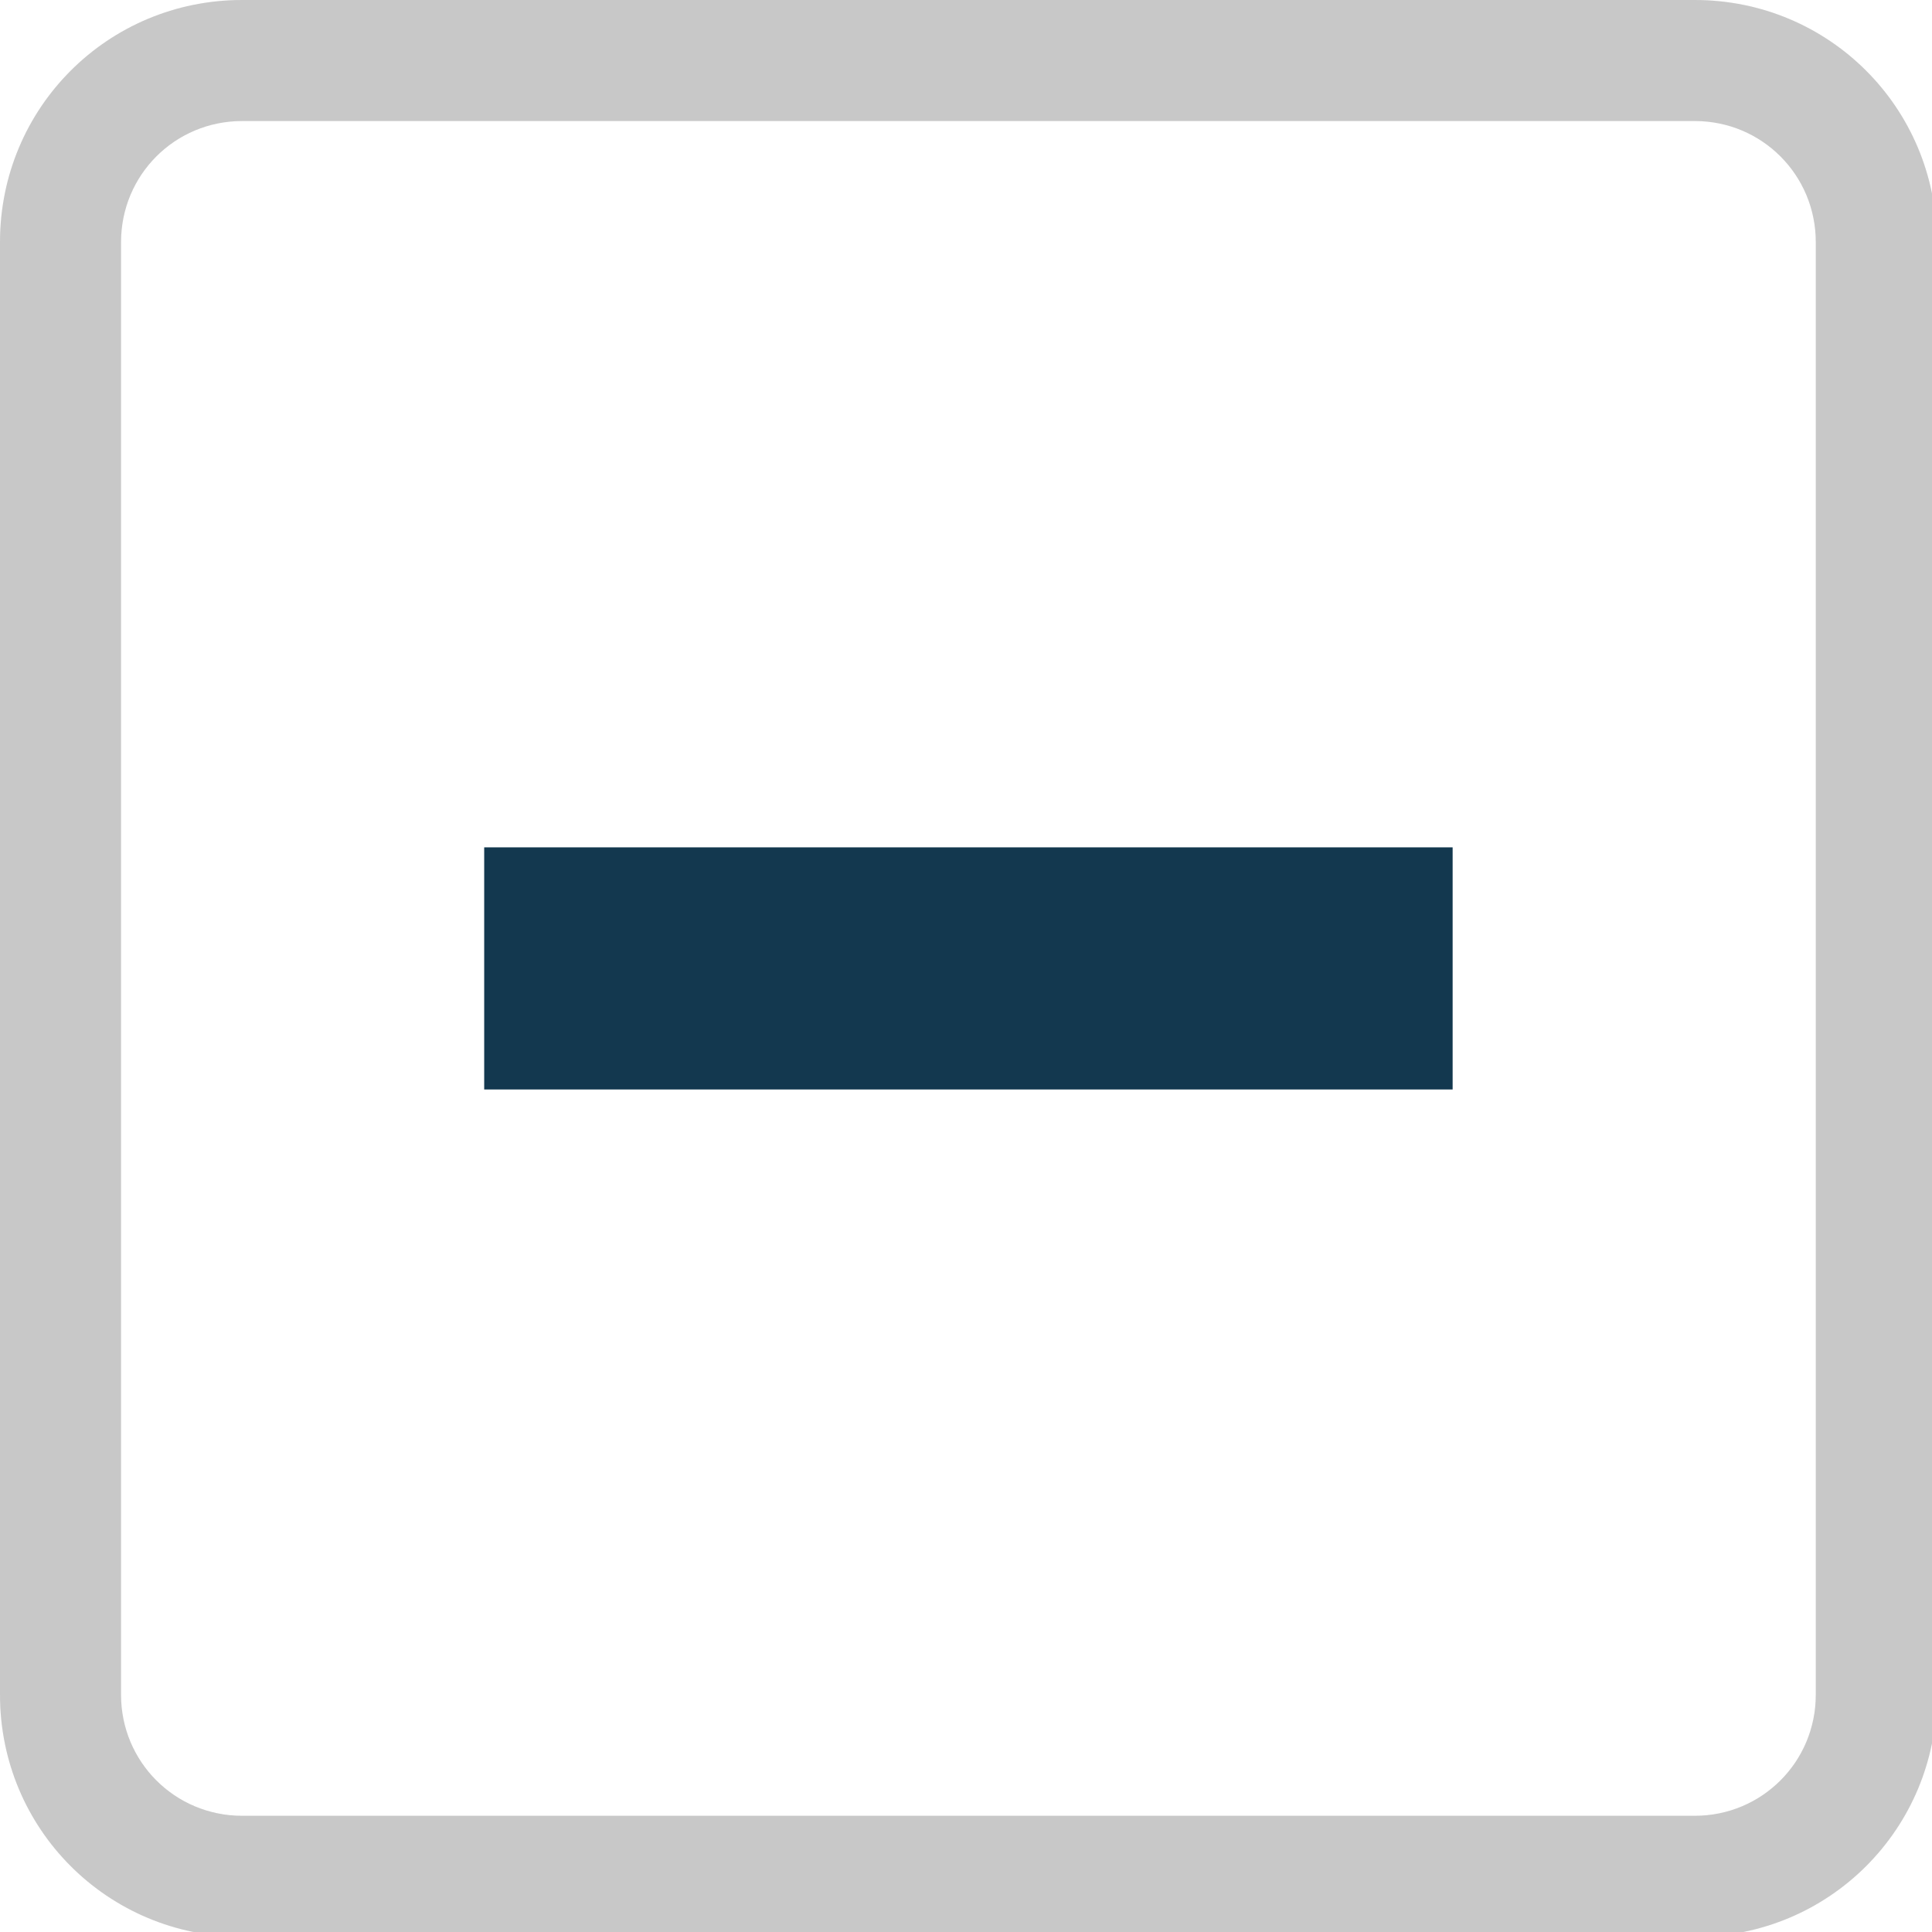
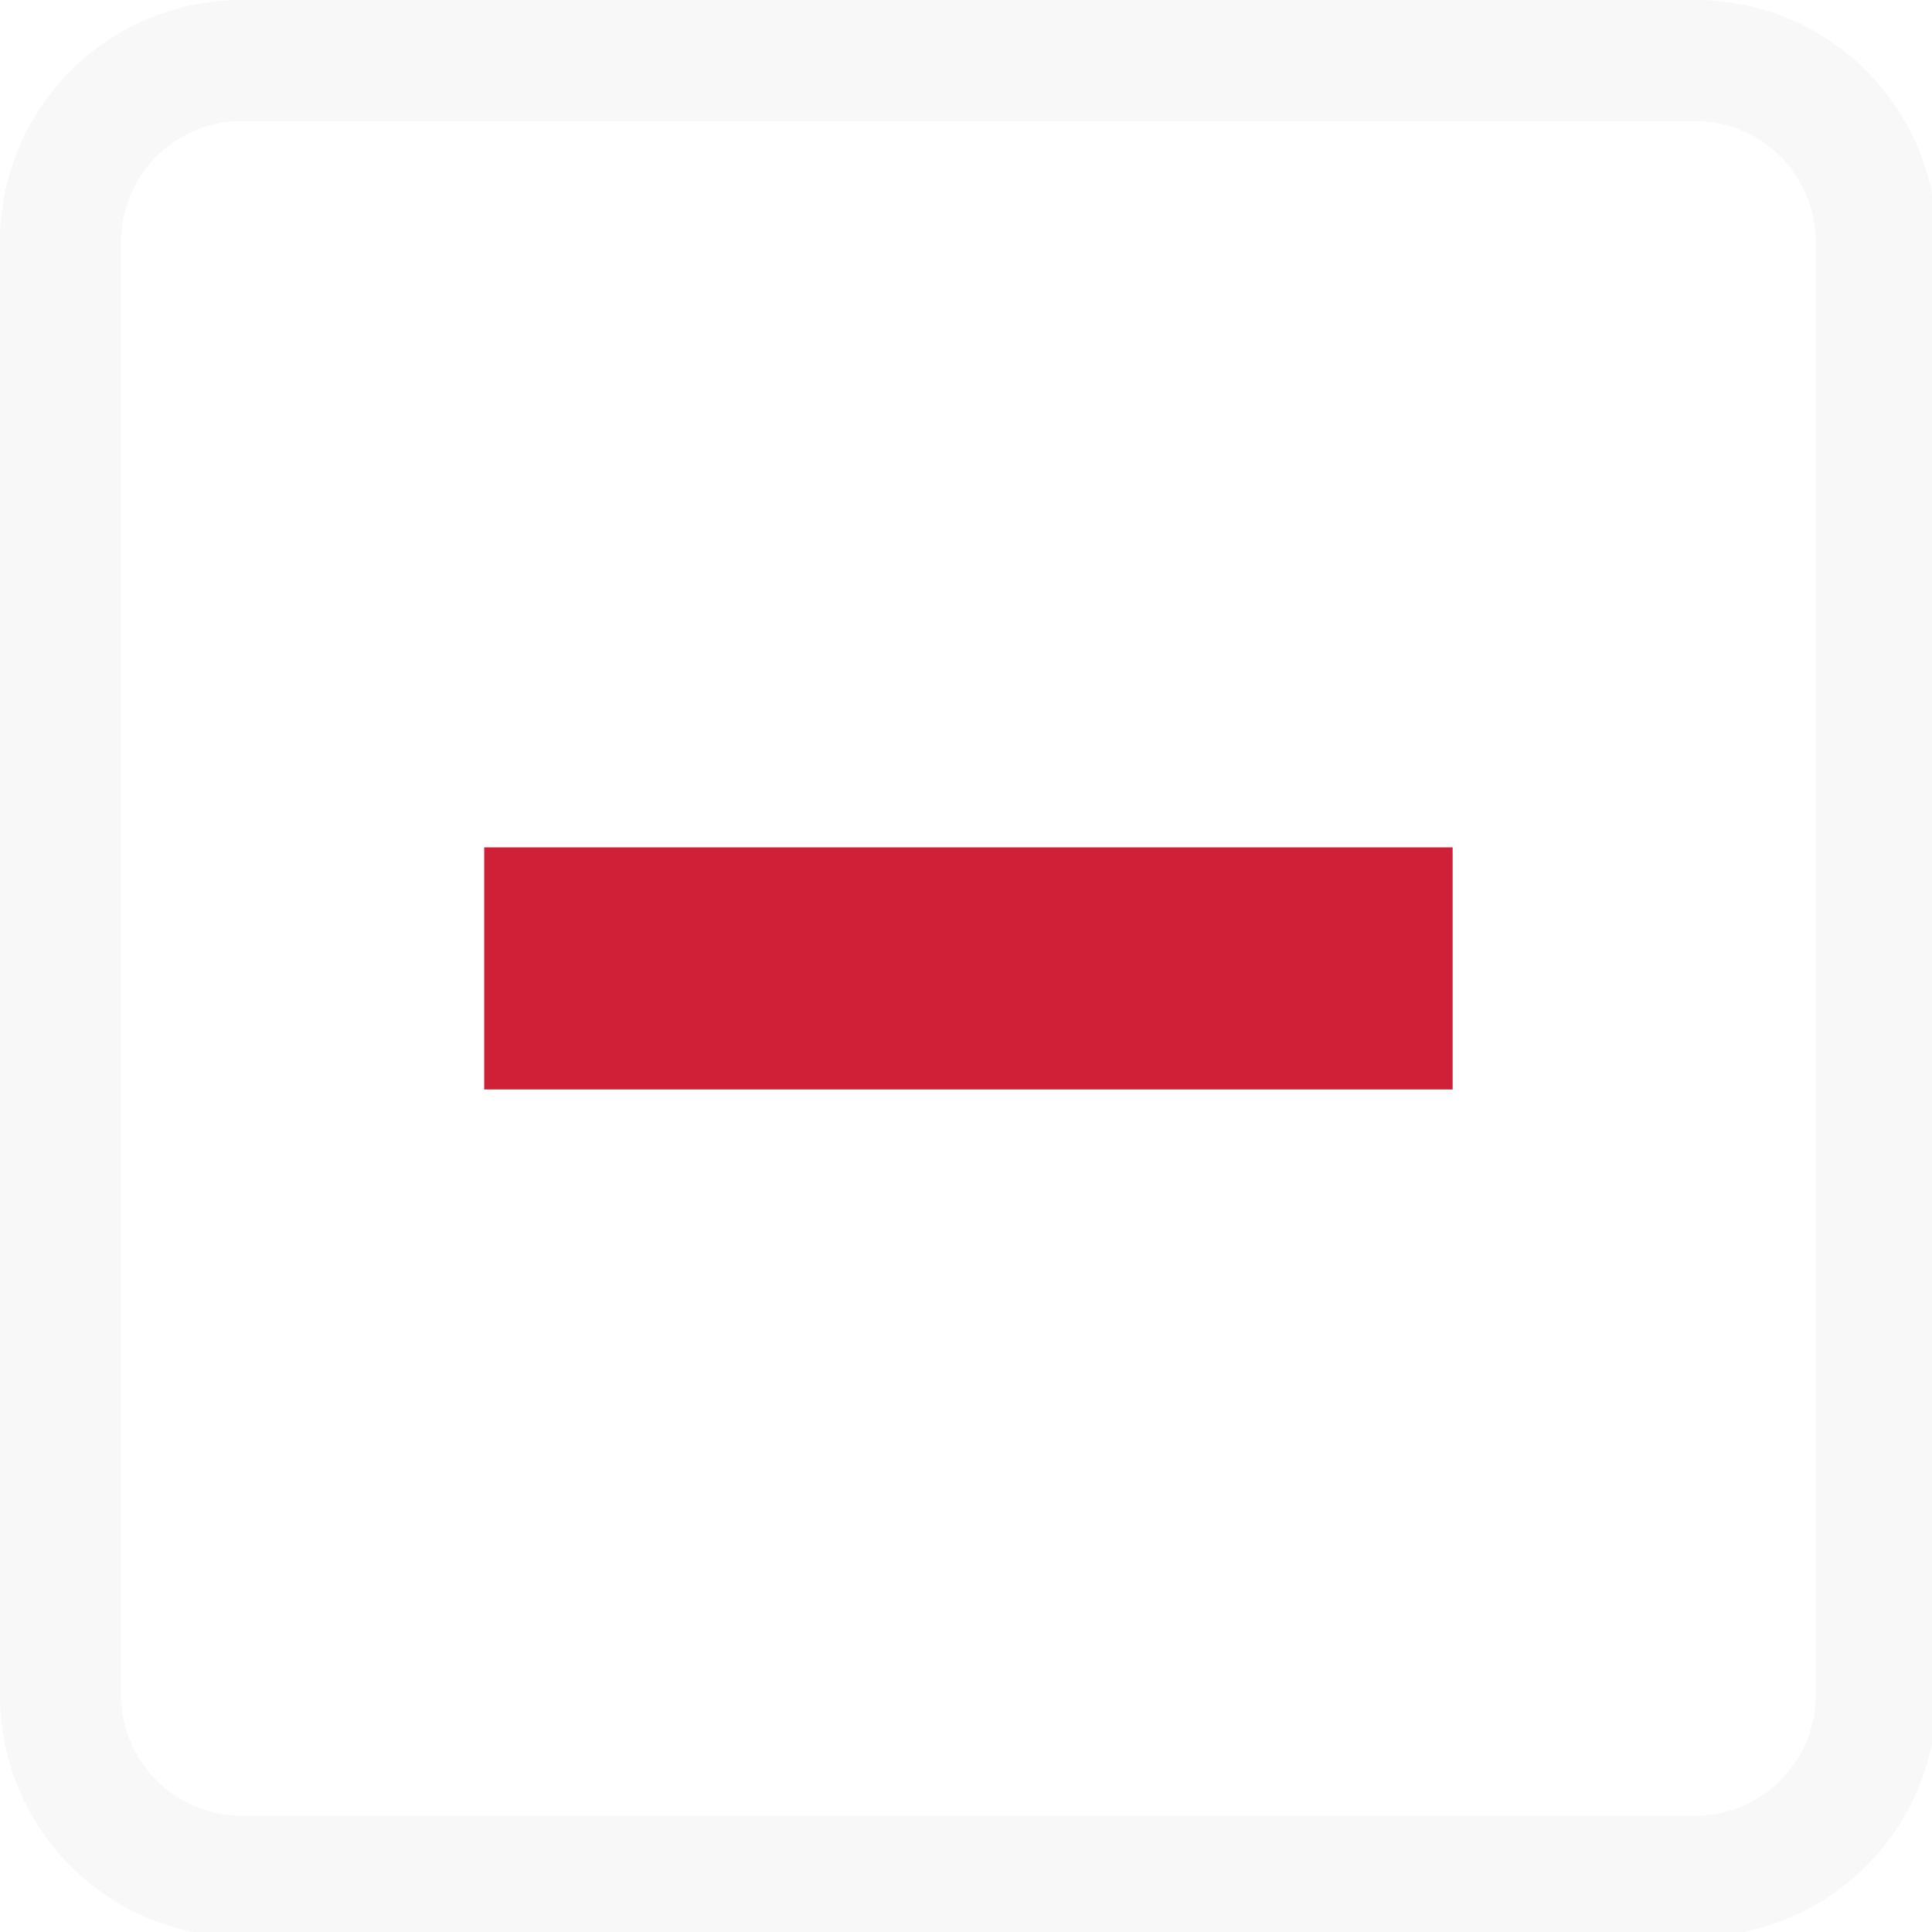
<svg xmlns="http://www.w3.org/2000/svg" width="133pt" height="133pt" viewBox="0 0 133 133" version="1.1">
  <g id="surface1">
-     <path style=" stroke:none;fill-rule:nonzero;fill:#a0a0a0;fill-opacity:0.5;" d="M 16.668 0 C 7.422 0 0 7.422 0 16.668 L 0 116.668 C 0 125.91 7.422 133.332 16.668 133.332 L 116.668 133.332 C 125.91 133.332 133.332 125.91 133.332 116.668 L 133.332 16.668 C 133.332 7.422 125.91 0 116.668 0 Z M 16.668 8.332 L 116.668 8.332 C 121.289 8.332 125 12.043 125 16.668 L 125 116.668 C 125 121.289 121.289 125 116.668 125 L 16.668 125 C 12.043 125 8.332 121.289 8.332 116.668 L 8.332 16.668 C 8.332 12.043 12.043 8.332 16.668 8.332 Z M 16.668 8.332 " />
-     <path style=" stroke:none;fill-rule:nonzero;fill:#a0a0a0;fill-opacity:0.15;" d="M 16.668 0 C 7.422 0 0 7.422 0 16.668 L 0 116.668 C 0 125.91 7.422 133.332 16.668 133.332 L 116.668 133.332 C 125.91 133.332 133.332 125.91 133.332 116.668 L 133.332 16.668 C 133.332 7.422 125.91 0 116.668 0 Z M 16.668 8.332 L 116.668 8.332 C 121.289 8.332 125 12.043 125 16.668 L 125 116.668 C 125 121.289 121.289 125 116.668 125 L 16.668 125 C 12.043 125 8.332 121.289 8.332 116.668 L 8.332 16.668 C 8.332 12.043 12.043 8.332 16.668 8.332 Z M 16.668 8.332 " />
-     <path style=" stroke:none;fill-rule:nonzero;fill:#13384f;fill-opacity:1;" d="M 33.332 58.332 L 100 58.332 L 100 75 L 33.332 75 Z M 33.332 58.332 " />
+     <path style=" stroke:none;fill-rule:nonzero;fill:#f5f5f5;fill-opacity:0.5;" d="M 16.668 0 C 7.422 0 0 7.422 0 16.668 L 0 116.668 C 0 125.91 7.422 133.332 16.668 133.332 L 116.668 133.332 C 125.91 133.332 133.332 125.91 133.332 116.668 L 133.332 16.668 C 133.332 7.422 125.91 0 116.668 0 Z M 16.668 8.332 L 116.668 8.332 C 121.289 8.332 125 12.043 125 16.668 L 125 116.668 C 125 121.289 121.289 125 116.668 125 L 16.668 125 C 12.043 125 8.332 121.289 8.332 116.668 L 8.332 16.668 C 8.332 12.043 12.043 8.332 16.668 8.332 Z M 16.668 8.332 " />
+     <path style=" stroke:none;fill-rule:nonzero;fill:#f5f5f5;fill-opacity:0.15;" d="M 16.668 0 C 7.422 0 0 7.422 0 16.668 L 0 116.668 C 0 125.91 7.422 133.332 16.668 133.332 L 116.668 133.332 C 125.91 133.332 133.332 125.91 133.332 116.668 L 133.332 16.668 C 133.332 7.422 125.91 0 116.668 0 Z M 16.668 8.332 L 116.668 8.332 C 121.289 8.332 125 12.043 125 16.668 L 125 116.668 C 125 121.289 121.289 125 116.668 125 L 16.668 125 C 12.043 125 8.332 121.289 8.332 116.668 L 8.332 16.668 C 8.332 12.043 12.043 8.332 16.668 8.332 Z M 16.668 8.332 " />
+     <path style=" stroke:none;fill-rule:nonzero;fill:#d02038;fill-opacity:1;" d="M 33.332 58.332 L 100 58.332 L 100 75 L 33.332 75 Z M 33.332 58.332 " />
  </g>
</svg>
